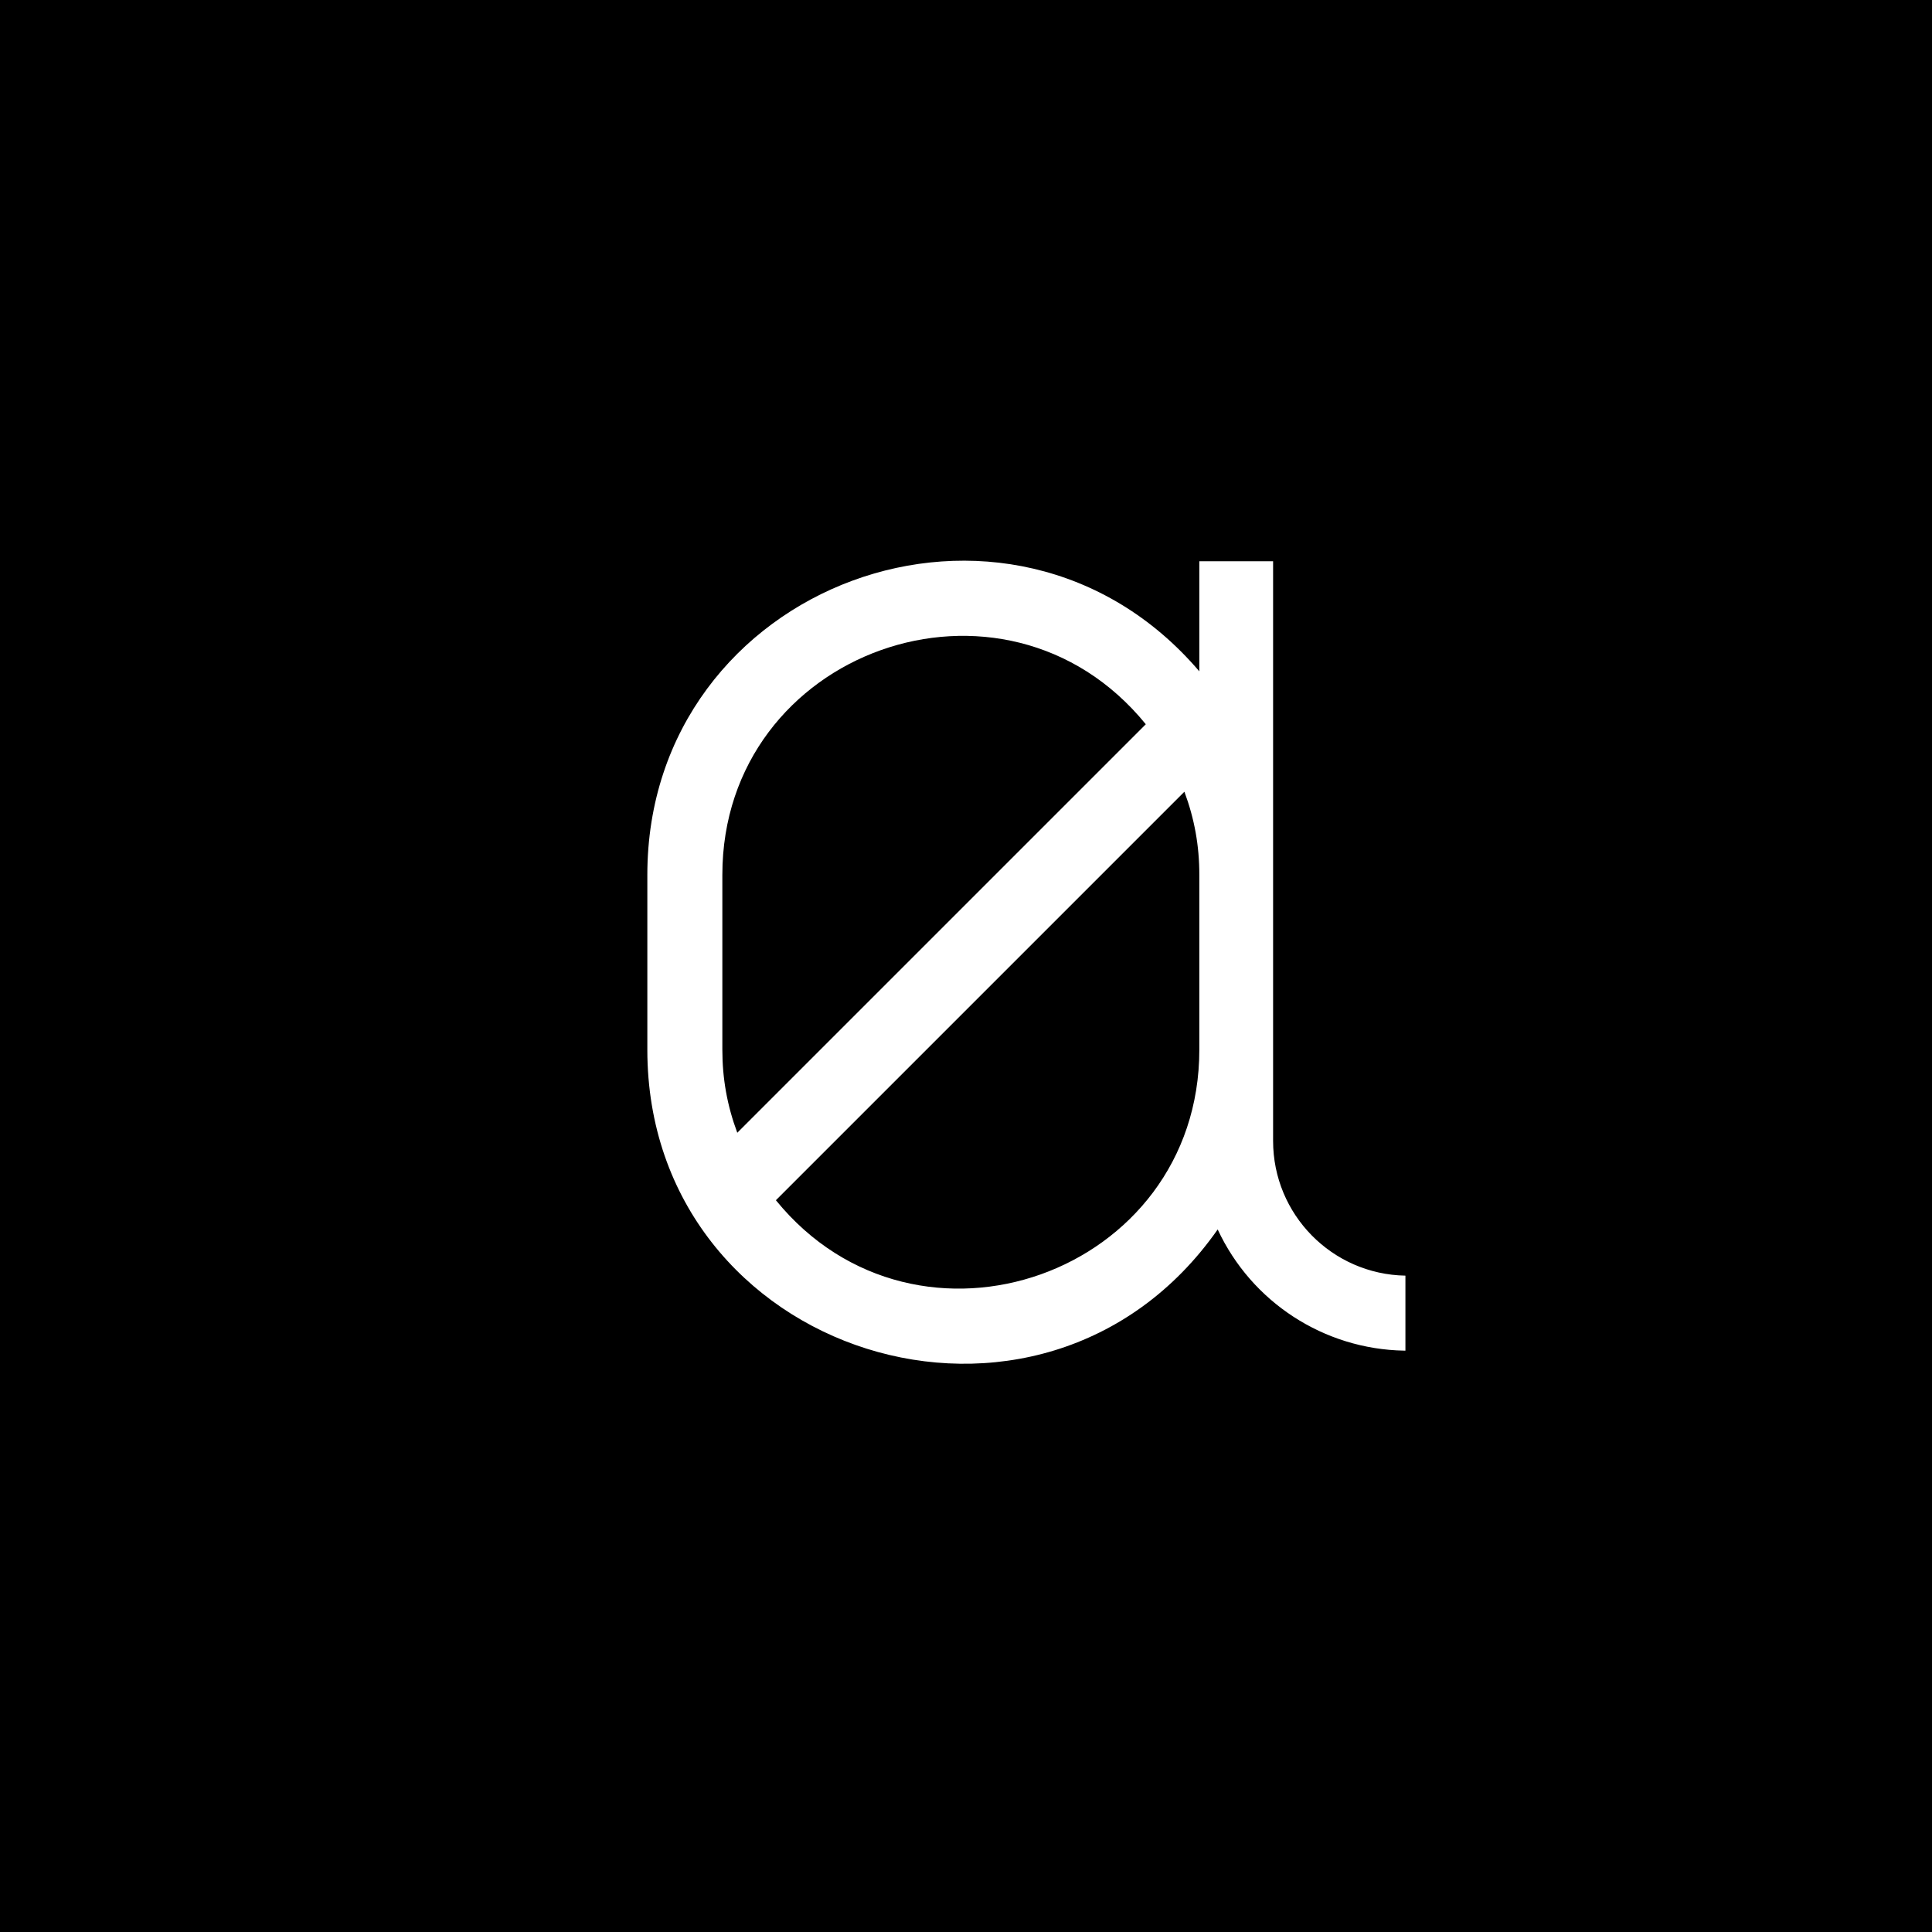
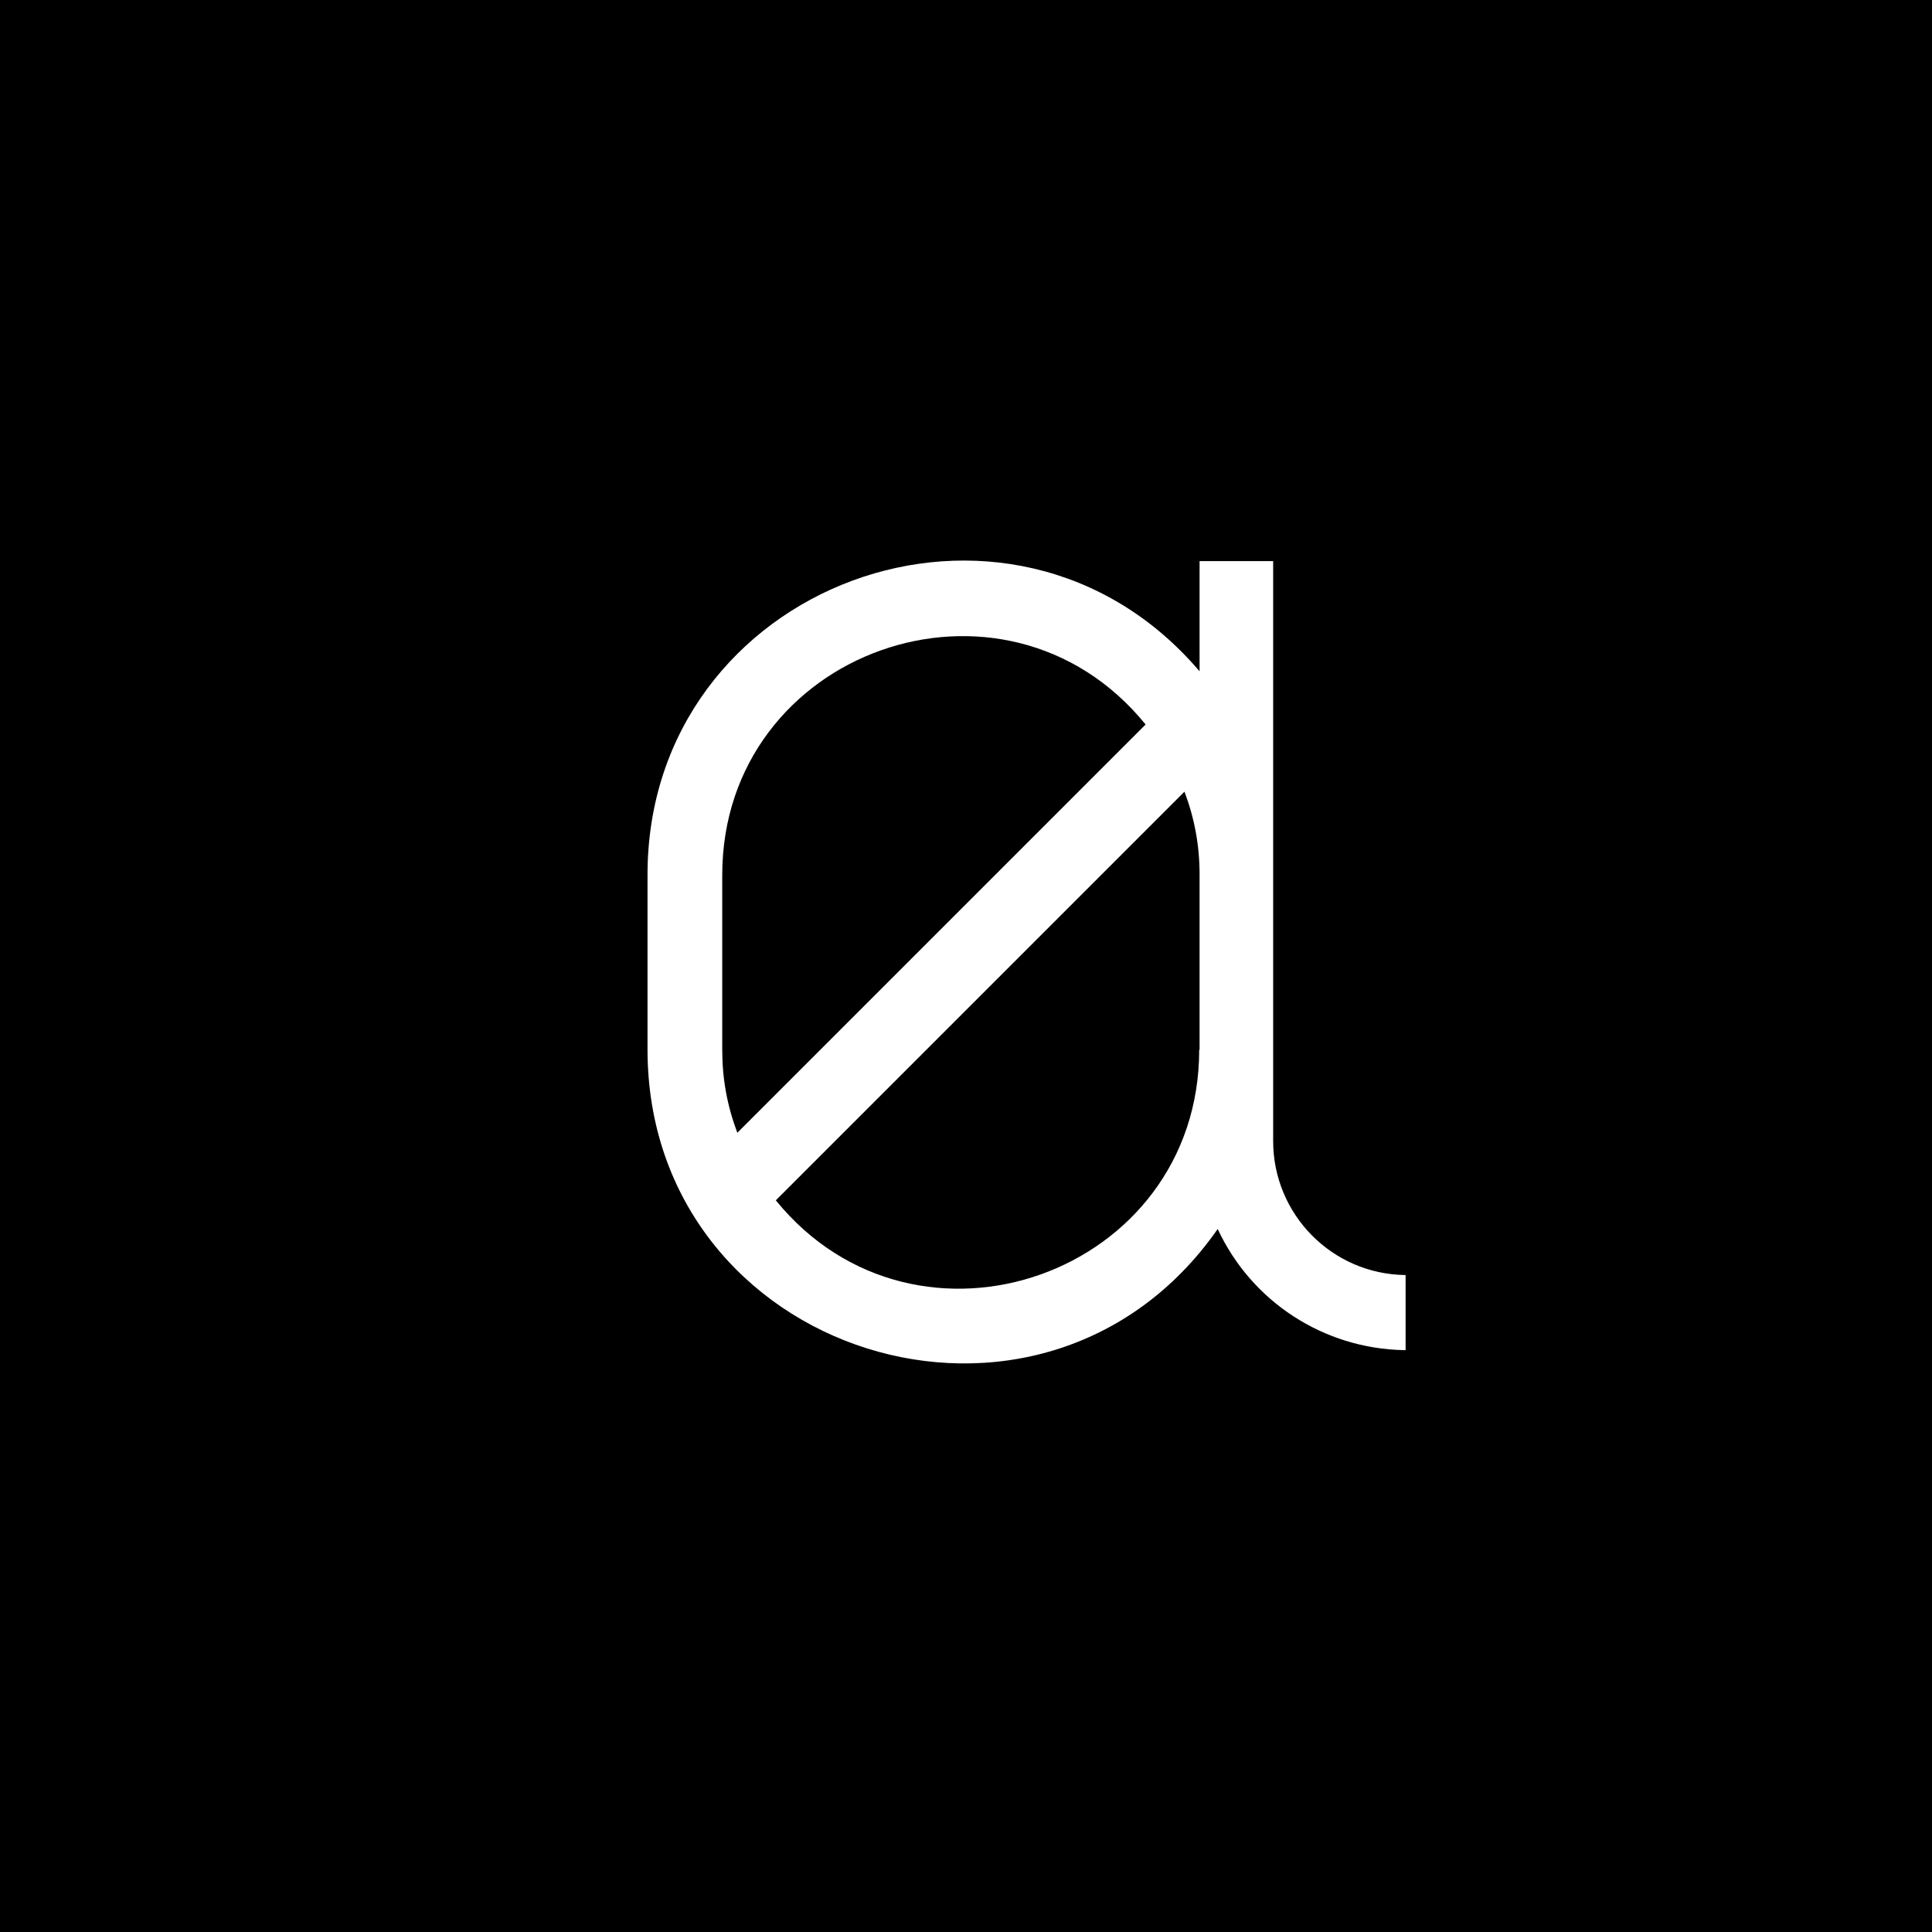
- <svg xmlns="http://www.w3.org/2000/svg" version="1.1" x="0px" y="0px" viewBox="0 0 512 512" style="enable-background:new 0 0 512 512;" xml:space="preserve">
+ <svg xmlns="http://www.w3.org/2000/svg" version="1.1" id="Ebene_1" x="0px" y="0px" viewBox="0 0 512 512" style="enable-background:new 0 0 512 512;" xml:space="preserve">
  <style type="text/css">
- 	.st0{fill:url(#bg_00000054264134793237539460000007441570718241782916_);}
- 	.st1{fill:#FFFFFF;}
- 	.st2{fill-rule:evenodd;clip-rule:evenodd;fill:#FFFFFF;}
- 	.st3{opacity:0.1;}
- 	.st4{fill:url(#bg_00000004519614633013827360000009706479344927506309_);}
- 	.st5{fill:url(#bg_00000168812054113463298470000007122380318351368347_);}
- 	.st6{fill:#FCFCFC;}
- 	.st7{fill:url(#bg_00000103965696824199740150000005623598713659340198_);}
- 	.st8{fill:url(#bg_00000063632910000891344750000013726128858575574958_);}
- 	.st9{fill-rule:evenodd;clip-rule:evenodd;fill:#FCCDD3;}
- 	.st10{filter:url(#Adobe_OpacityMaskFilter);}
- 	.st11{mask:url(#mask-2_00000079477019141398897970000007225647416667991979_);fill-rule:evenodd;clip-rule:evenodd;fill:#6534FF;}
- 	.st12{fill-rule:evenodd;clip-rule:evenodd;fill:#FEFEFE;}
- 	.st13{fill-rule:evenodd;clip-rule:evenodd;fill:#6534FF;}
- 	.st14{fill:#8526D1;}
- 	.st15{fill:#D89738;}
- 	.st16{fill:#5D1B8F;}
- 	.st17{fill:#F2A738;}
- 	.st18{fill-rule:evenodd;clip-rule:evenodd;fill:#F9F9F9;}
- 	.st19{fill-rule:evenodd;clip-rule:evenodd;fill:#040404;}
- 	.st20{fill:#FEFEFE;}
- 	.st21{fill:#F0E20A;}
- 	.st22{fill:#EFE20A;}
- 	.st23{fill:#A1DE44;}
- 	.st24{fill:#FCA433;}
- 	.st25{fill:#FCAC68;}
- 	.st26{fill:#F74D7B;}
- 	.st27{fill:#9FDD46;}
- 	.st28{fill:#67D1BB;}
- 	.st29{fill:#FAAC8C;}
- 	.st30{fill:#FDE723;}
- 	.st31{fill:#FBAB4C;}
- 	.st32{fill:#FEF532;}
- 	.st33{fill:#EDE622;}
- 	.st34{fill:#5BD0DD;}
- 	.st35{fill:#B96CAE;}
- 	.st36{fill:#FBB32B;}
- 	.st37{fill:#FA9262;}
- 	.st38{fill:#D5709D;}
- 	.st39{fill:#9763B8;}
- 	.st40{fill:#FBDD0F;}
- 	.st41{fill:#D0EC26;}
- 	.st42{fill:#FCA036;}
- 	.st43{fill:#FACF2B;}
- 	.st44{fill:#D4E52B;}
- 	.st45{fill:#FCD713;}
- 	.st46{fill:#FDB83D;}
- 	.st47{fill:#E9E227;}
- 	.st48{fill:#CB7896;}
- 	.st49{fill:#FCD415;}
- 	.st50{fill:#C1E72E;}
- 	.st51{fill:#B6DF3A;}
- 	.st52{fill:#C8DE37;}
- 	.st53{fill:#C277B4;}
- 	.st54{fill:#ACE339;}
- 	.st55{fill:#E79762;}
- 	.st56{fill:#E77982;}
- 	.st57{fill:#FCFA68;}
- 	.st58{fill:#F6C82A;}
- 	.st59{fill:#B46CB1;}
- 	.st60{fill:#E1CE32;}
- 	.st61{fill:#F2C02E;}
- 	.st62{fill:#F8DB26;}
- 	.st63{fill:#C97B9F;}
- 	.st64{fill:#E6F40D;}
- 	.st65{fill:#D8DC35;}
- 	.st66{fill:#FDB73F;}
- 	.st67{fill:#FB7759;}
- 	.st68{fill:#EDDA2D;}
- 	.st69{fill:#DA8878;}
- 	.st70{fill:#EABC6F;}
- 	.st71{fill:#FDFDC8;}
- 	.st72{fill:#E8B380;}
- 	.st73{fill:#D8DB09;}
- 	.st74{fill:#E4D52E;}
- 	.st75{fill:#FCC91B;}
- 	.st76{fill:#FEFB8B;}
- 	.st77{fill:#F9D515;}
- 	.st78{fill:#DEE528;}
- 	.st79{fill:#FBC82E;}
- 	.st80{fill:#C25CA6;}
- 	.st81{fill:#FBC331;}
- 	.st82{fill:#FBB53E;}
- 	.st83{fill:#FC8E47;}
- 	.st84{fill:#9D63B7;}
- 	.st85{fill:#86C591;}
- 	.st86{fill:#78DEA5;}
- 	.st87{fill:#FBFCA1;}
- 	.st88{fill:#D87F7F;}
- 	.st89{fill:#FDF747;}
- 	.st90{fill:#E2CD31;}
- 	.st91{fill:#91E38C;}
- 	.st92{fill:#C5DD36;}
- 	.st93{fill:#FBB342;}
- 	.st94{fill:#D2BC7F;}
- 	.st95{fill:#65D6CC;}
- 	.st96{fill:#D5D809;}
- 	.st97{fill:#AEC383;}
- 	.st98{fill:#FBBB23;}
- 	.st99{fill:#F9DA24;}
- 	.st100{fill:#F9AC4C;}
- 	.st101{fill:#FBBF59;}
- 	.st102{fill:#E68B69;}
- 	.st103{fill:#F3A451;}
- 	.st104{fill:#FBF00E;}
- 	.st105{fill:#C9F5A2;}
- 	.st106{fill:#F9B229;}
- 	.st107{fill:#E9C745;}
- 	.st108{fill:#A2A2A2;}
- 	.st109{fill:#FDF10E;}
- 	.st110{fill:#F0FC0D;}
- 	.st111{fill:#010100;}
- 	.st112{fill:#FC8355;}
- 	.st113{fill:#FC8D48;}
- 	.st114{fill:#FCBB23;}
- 	.st115{fill:#FB9854;}
- 	.st116{fill:#FA6886;}
- 	.st117{fill:#FB6D6E;}
- 	.st118{fill:#E95790;}
- 	.st119{fill:#FB5D67;}
- 	.st120{fill:#6FCDA1;}
- 	.st121{fill:#79D278;}
- 	.st122{fill:#020101;}
- 	.st123{fill:#FAFD23;}
- 	.st124{fill:#E2FE38;}
- 	.st125{fill:#141304;}
- 	.st126{fill:#CB5DA2;}
- 	.st127{fill:#B063B1;}
- 	.st128{fill:#FC8D76;}
- 	.st129{fill:#E96F92;}
- 	.st130{fill:#FC8353;}
- 	.st131{fill:#FC8B4B;}
- 	.st132{fill:#FB7A86;}
- 	.st133{fill:#E3FD7C;}
- 	.st134{fill:#D8BF73;}
- 	.st135{fill:#DECA58;}
- 	.st136{fill:#B6EB2D;}
- 	.st137{fill:#C0D847;}
- 	.st138{fill:#A2E749;}
- 	.st139{fill:#BAF35A;}
- 	.st140{fill:#B6F180;}
- 	.st141{fill:#D8FB1A;}
- 	.st142{fill:#D6FA18;}
- 	.st143{fill:#FB736E;}
- 	.st144{fill:#96DE4B;}
- 	.st145{fill:#75CF83;}
- 	.st146{fill:#A2C87B;}
- 	.st147{fill:#8EDD54;}
- 	.st148{fill:#BDEF28;}
- 	.st149{fill:#B8EE29;}
+ 	.st0{fill:#FFFFFF;}
</style>
-   <g id="MIVA:SYMM">
- </g>
-   <g id="MIVA-FRACTION">
- </g>
-   <g id="FRACTION-MIVA">
- </g>
-   <g id="MIVA-HNY">
- </g>
-   <g id="MIVA-WXDAI">
- </g>
  <g id="zeroalpha">
-     <rect id="bg_00000127750774568694343180000007851306464895414688_" y="0" width="512" height="512" />
-     <path id="Zeroalpha_Logo_00000084508125546514621040000012984864090910581161_" class="st1" d="M317.835,278.173   c0,59.473-74.67,86.024-112.215,39.899c36.083-36.083,72.17-72.17,108.258-108.258   c2.68,7.213,3.957,14.33,3.957,22.023V278.173z M195.387,300.191   c-2.68-7.207-3.957-14.33-3.957-22.018v-46.335c0-59.478,74.67-86.03,112.22-39.905   C267.562,228.021,231.475,264.104,195.387,300.191 M337.384,302.36V148.733h-19.549v29.181   c-50.122-58.752-146.284-23.306-146.284,53.924v46.335c0,81.231,104.566,114.189,151.148,47.643   c8.97,19.268,28.144,31.735,49.396,32.116c0.12,0,0.235,0,0.356,0.005v-19.88   C352.981,337.712,337.384,321.829,337.384,302.36" />
+     <rect id="bg_00000127750774568694343180000007851306464895414688_" width="512" height="512" />
+     <path id="Zeroalpha_Logo_00000084508125546514621040000012984864090910581161_" class="st0" d="M317.8,278.2   c0,59.5-74.7,86-112.2,39.9c36.1-36.1,72.2-72.2,108.3-108.3c2.7,7.2,4,14.3,4,22V278.2z M195.4,300.2c-2.7-7.2-4-14.3-4-22v-46.3   c0-59.5,74.7-86,112.2-39.9C267.6,228,231.5,264.1,195.4,300.2 M337.4,302.4V148.7h-19.5v29.2c-50.1-58.8-146.3-23.3-146.3,53.9   v46.3c0,81.2,104.6,114.2,151.1,47.6c9,19.3,28.1,31.7,49.4,32.1c0.1,0,0.2,0,0.4,0v-19.9C353,337.7,337.4,321.8,337.4,302.4" />
  </g>
-   <g id="POAP">
- </g>
-   <g id="pixeth">
- </g>
-   <g id="xDaiTigers">
- </g>
-   <g id="Fraction_Early">
- </g>
-   <g id="CryptoStamp">
- </g>
</svg>
